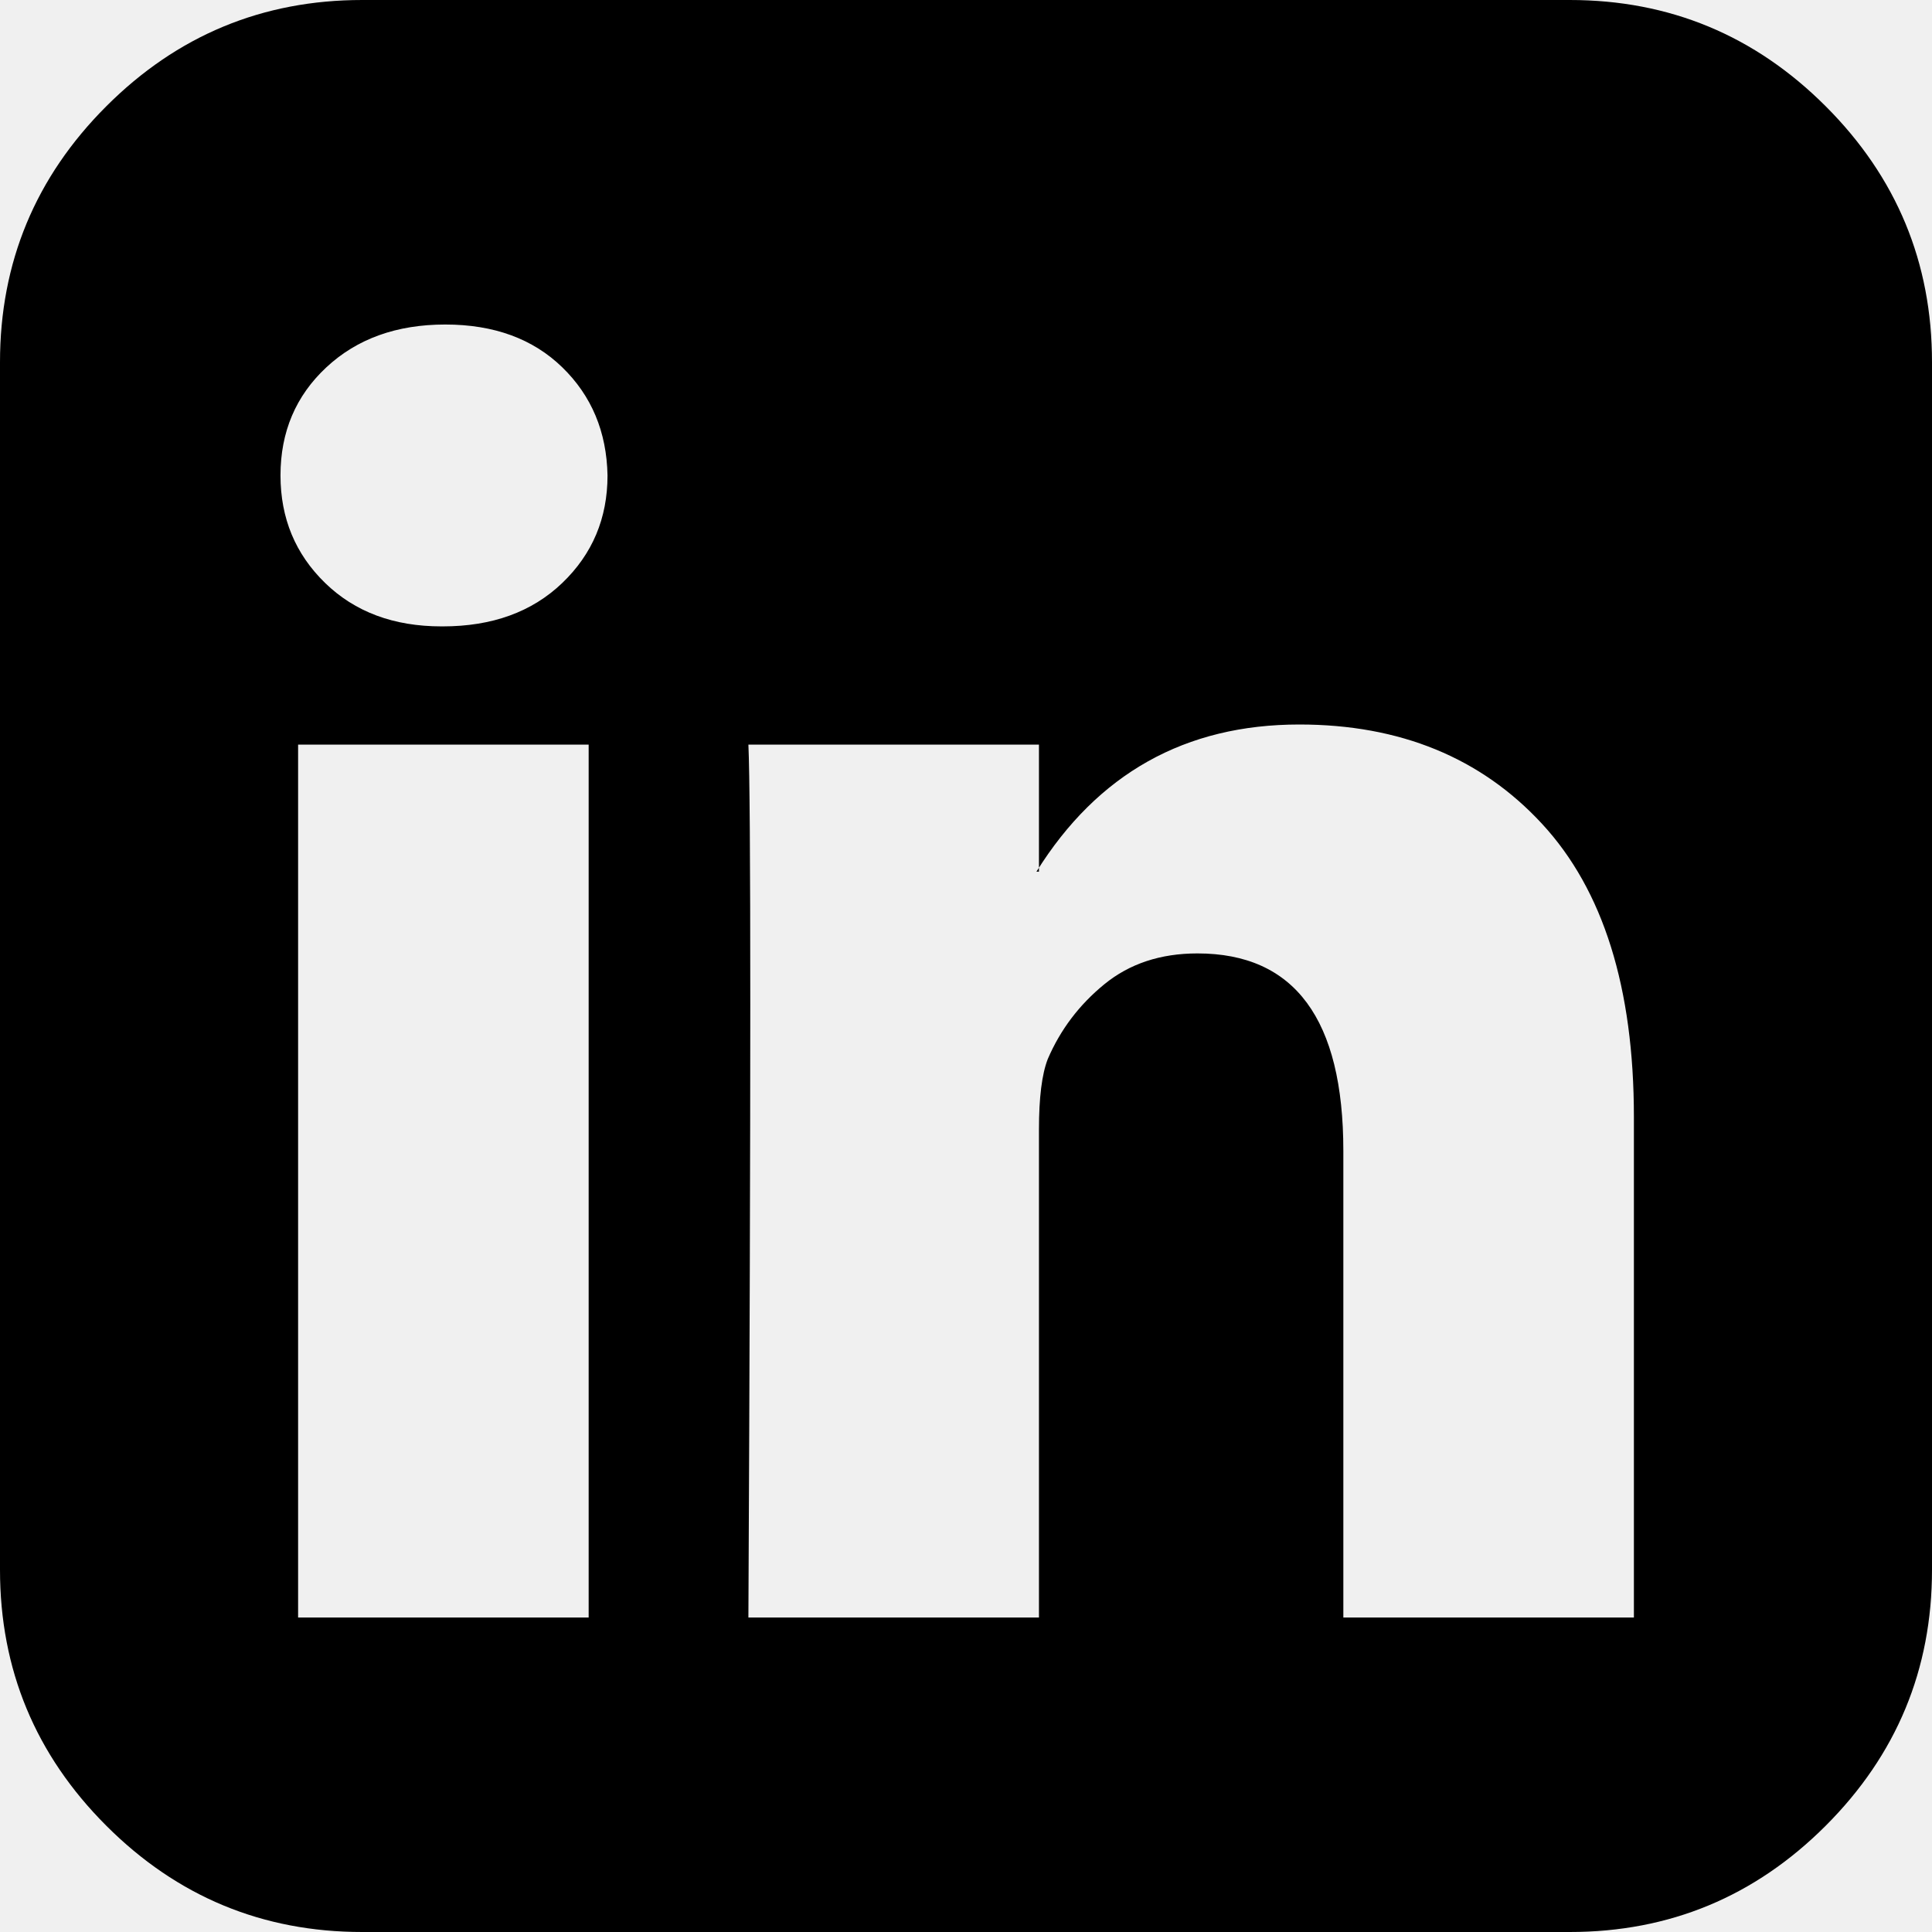
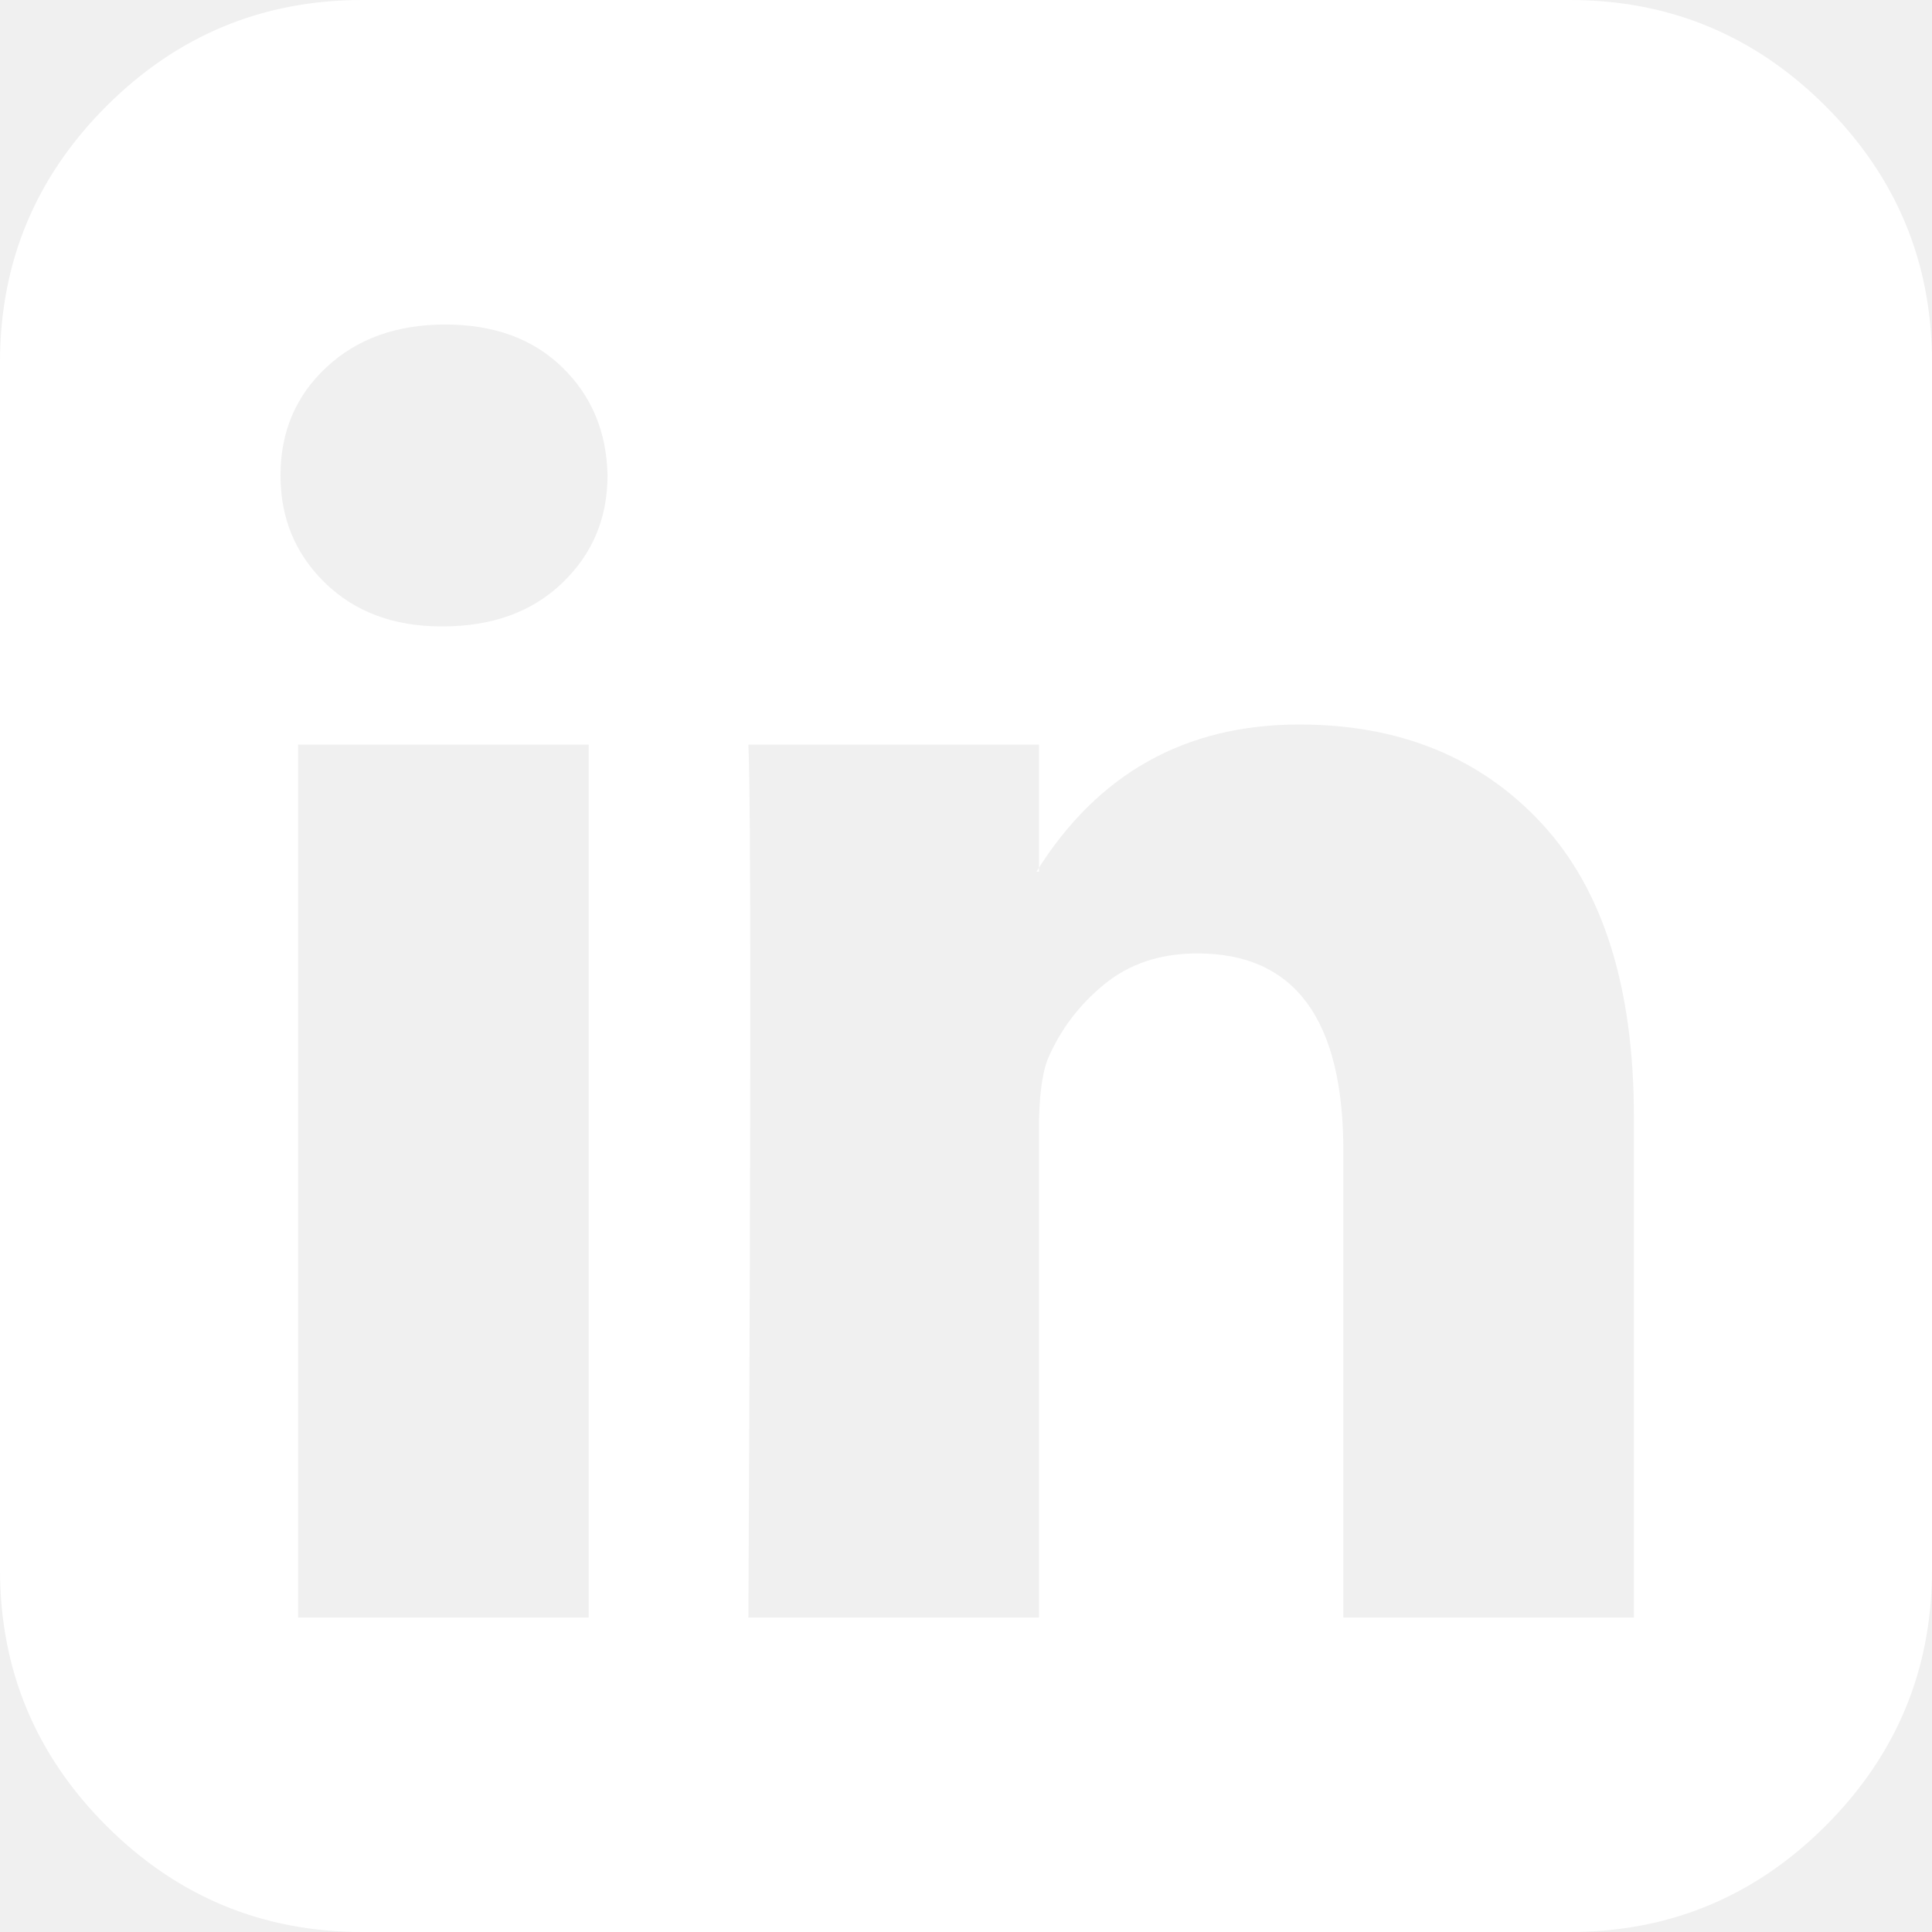
<svg xmlns="http://www.w3.org/2000/svg" width="1em" height="1em" viewBox="0 0 1536 1536">
-   <path fill="currentColor" d="M237 1286h231V592H237zm246-908q-1-52-36-86t-93-34t-94.5 34t-36.5 86q0 51 35.5 85.5T351 498h1q59 0 95-34.5t36-85.5m585 908h231V888q0-154-73-233t-193-79q-136 0-209 117h2V592H595q3 66 0 694h231V898q0-38 7-56q15-35 45-59.5t74-24.5q116 0 116 157zm468-998v960q0 119-84.5 203.5T1248 1536H288q-119 0-203.5-84.5T0 1248V288Q0 169 84.5 84.5T288 0h960q119 0 203.5 84.5T1536 288" />
+   <path fill="#FFFFFF" d="M237 1286h231V592H237zm246-908q-1-52-36-86t-93-34t-94.5 34t-36.5 86q0 51 35.5 85.5T351 498h1q59 0 95-34.5t36-85.5m585 908h231V888q0-154-73-233t-193-79q-136 0-209 117h2V592H595q3 66 0 694h231V898q0-38 7-56q15-35 45-59.5t74-24.5q116 0 116 157zm468-998v960q0 119-84.5 203.5T1248 1536H288q-119 0-203.5-84.5T0 1248V288Q0 169 84.5 84.5T288 0h960q119 0 203.5 84.5T1536 288" />
</svg>
